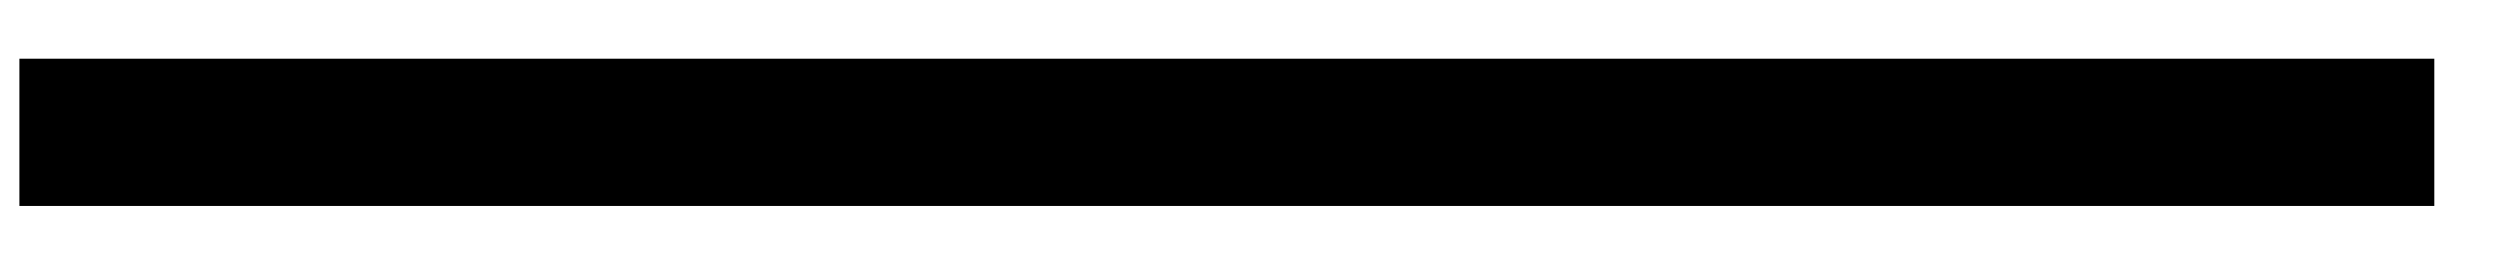
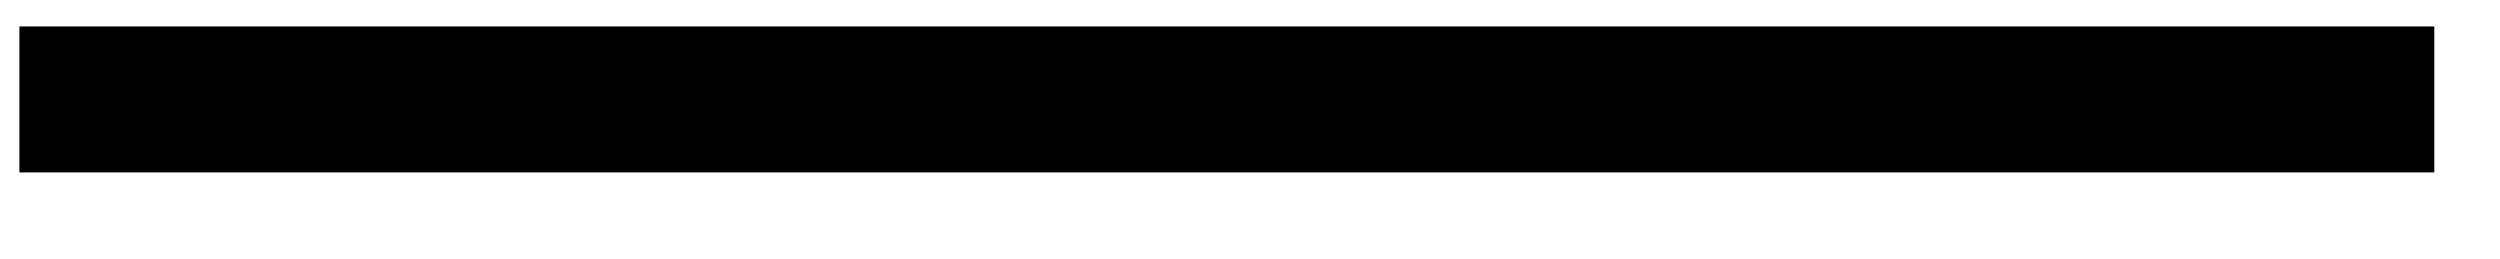
<svg xmlns="http://www.w3.org/2000/svg" version="1.1" width="29px" height="3px">
-   <g transform="matrix(1 0 0 1 -32 -727 )">
-     <path d="M 0.225 2.389  L 0.225 0.681  L 28.238 0.681  L 28.238 2.389  L 0.225 2.389  Z " fill-rule="nonzero" fill="#000000" stroke="none" transform="matrix(1 0 0 1 32 727 )" />
+   <g transform="matrix(1 0 0 1 -32 -712 )">
+     <path d="M 0.225 2  L 0.225 0.307  L 28.238 0.307  L 28.238 2  L 0.225 2  Z " fill-rule="nonzero" fill="#000000" stroke="none" transform="matrix(1 0 0 1 32 712 )" />
  </g>
</svg>
